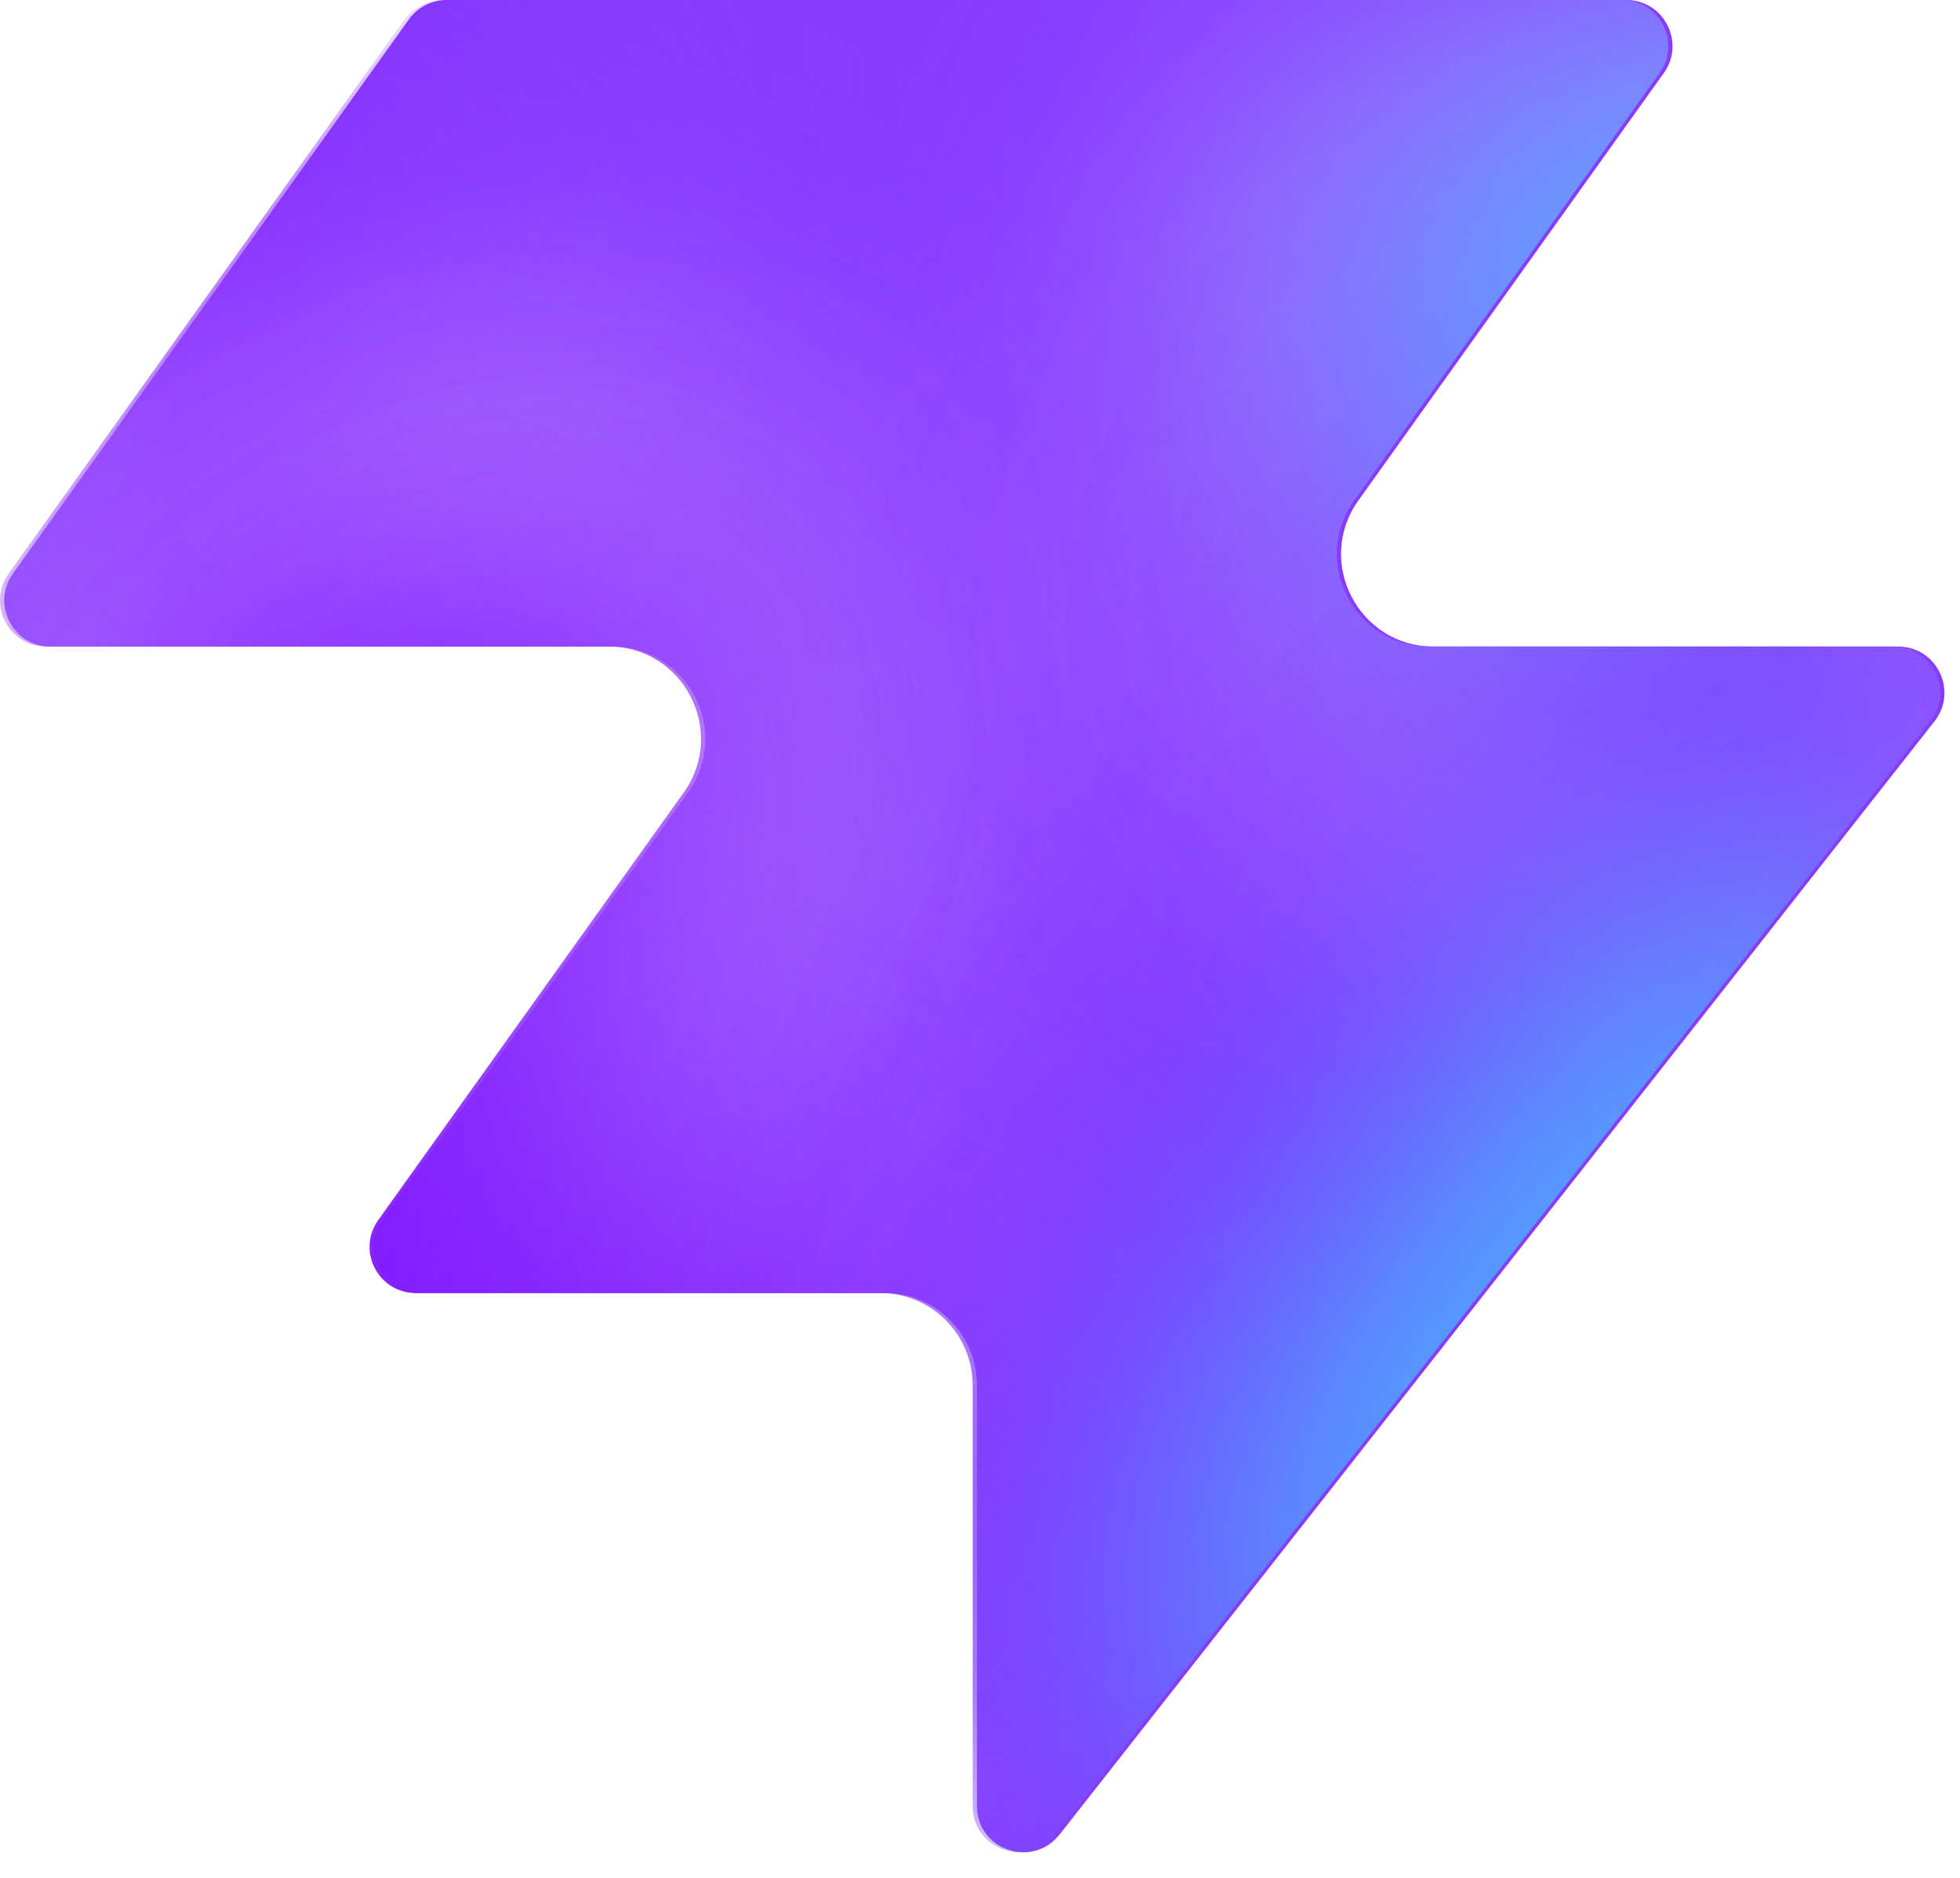
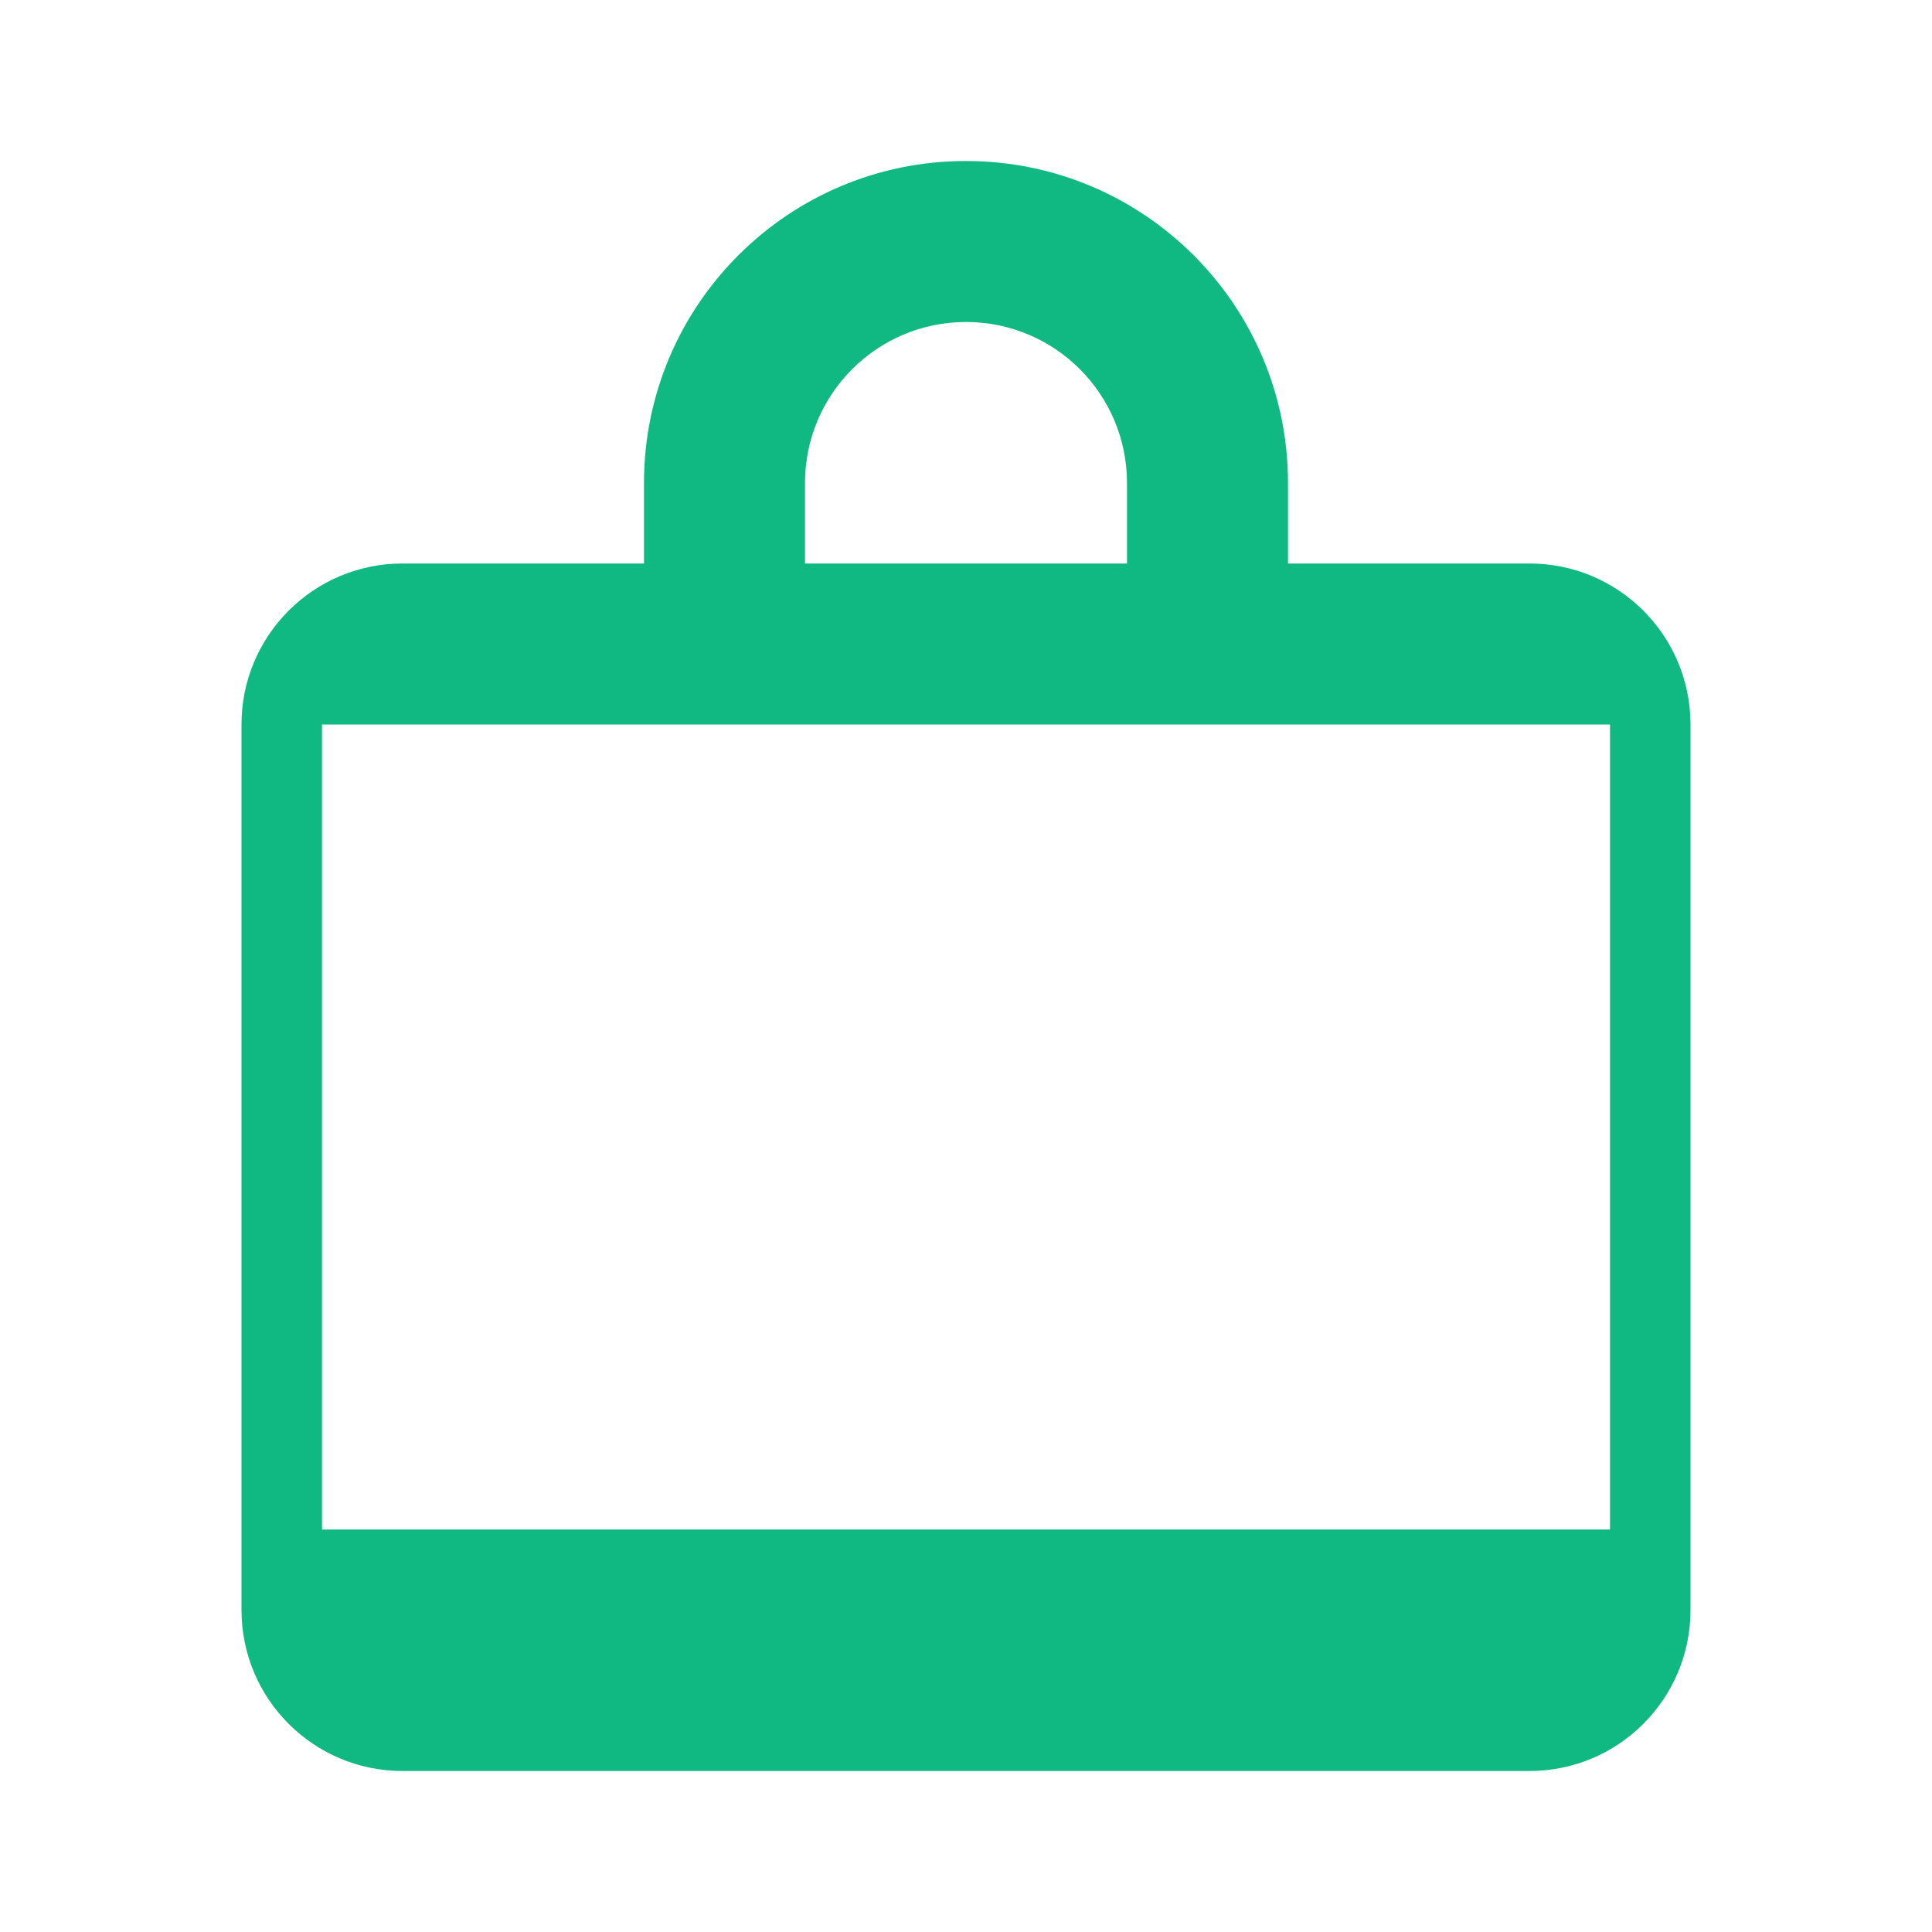
- <svg xmlns="http://www.w3.org/2000/svg" width="48" height="46" fill="none" viewBox="0 0 48 46">
-   <path fill="#863bff" d="M25.946 44.938c-.664.845-2.021.375-2.021-.698V33.937a2.26 2.26 0 0 0-2.262-2.262H10.287c-.92 0-1.456-1.04-.92-1.788l7.48-10.471c1.07-1.497 0-3.578-1.842-3.578H1.237c-.92 0-1.456-1.04-.92-1.788L10.013.474c.214-.297.556-.474.92-.474h28.894c.92 0 1.456 1.04.92 1.788l-7.48 10.471c-1.07 1.498 0 3.579 1.842 3.579h11.377c.943 0 1.473 1.088.89 1.83L25.947 44.94z" style="fill:#863bff;fill:color(display-p3 .525 .23 1);fill-opacity:1" />
-   <mask id="a" width="48" height="46" x="0" y="0" maskUnits="userSpaceOnUse" style="mask-type:alpha">
-     <path fill="#000" d="M25.842 44.938c-.664.844-2.021.375-2.021-.698V33.937a2.26 2.26 0 0 0-2.262-2.262H10.183c-.92 0-1.456-1.04-.92-1.788l7.48-10.471c1.07-1.498 0-3.579-1.842-3.579H1.133c-.92 0-1.456-1.04-.92-1.787L9.91.473c.214-.297.556-.474.92-.474h28.894c.92 0 1.456 1.04.92 1.788l-7.48 10.471c-1.07 1.498 0 3.578 1.842 3.578h11.377c.943 0 1.473 1.088.89 1.832L25.843 44.94z" style="fill:#000;fill-opacity:1" />
-   </mask>
-   <g mask="url(#a)">
-     <g filter="url(#b)">
-       <ellipse cx="5.508" cy="14.704" fill="#ede6ff" rx="5.508" ry="14.704" style="fill:#ede6ff;fill:color(display-p3 .927 .903 1);fill-opacity:1" transform="matrix(.00324 1 1 -.00324 -4.47 31.516)" />
-     </g>
-     <g filter="url(#c)">
-       <ellipse cx="10.399" cy="29.851" fill="#ede6ff" rx="10.399" ry="29.851" style="fill:#ede6ff;fill:color(display-p3 .927 .903 1);fill-opacity:1" transform="matrix(.00324 1 1 -.00324 -39.328 7.883)" />
-     </g>
-     <g filter="url(#d)">
-       <ellipse cx="5.508" cy="30.487" fill="#7e14ff" rx="5.508" ry="30.487" style="fill:#7e14ff;fill:color(display-p3 .492 .077 1);fill-opacity:1" transform="rotate(89.814 -25.913 -14.639)scale(1 -1)" />
-     </g>
-     <g filter="url(#e)">
-       <ellipse cx="5.508" cy="30.599" fill="#7e14ff" rx="5.508" ry="30.599" style="fill:#7e14ff;fill:color(display-p3 .492 .077 1);fill-opacity:1" transform="rotate(89.814 -32.644 -3.334)scale(1 -1)" />
-     </g>
-     <g filter="url(#f)">
-       <ellipse cx="5.508" cy="30.599" fill="#7e14ff" rx="5.508" ry="30.599" style="fill:#7e14ff;fill:color(display-p3 .492 .077 1);fill-opacity:1" transform="matrix(.00324 1 1 -.00324 -34.34 30.47)" />
-     </g>
-     <g filter="url(#g)">
-       <ellipse cx="14.072" cy="22.078" fill="#ede6ff" rx="14.072" ry="22.078" style="fill:#ede6ff;fill:color(display-p3 .927 .903 1);fill-opacity:1" transform="rotate(93.35 24.506 48.493)scale(-1 1)" />
-     </g>
-     <g filter="url(#h)">
-       <ellipse cx="3.47" cy="21.501" fill="#7e14ff" rx="3.47" ry="21.501" style="fill:#7e14ff;fill:color(display-p3 .492 .077 1);fill-opacity:1" transform="rotate(89.009 28.708 47.59)scale(-1 1)" />
-     </g>
-     <g filter="url(#i)">
-       <ellipse cx="3.47" cy="21.501" fill="#7e14ff" rx="3.47" ry="21.501" style="fill:#7e14ff;fill:color(display-p3 .492 .077 1);fill-opacity:1" transform="rotate(89.009 28.708 47.59)scale(-1 1)" />
-     </g>
-     <g filter="url(#j)">
-       <ellipse cx=".387" cy="8.972" fill="#7e14ff" rx="4.407" ry="29.108" style="fill:#7e14ff;fill:color(display-p3 .492 .077 1);fill-opacity:1" transform="rotate(39.51 .387 8.972)" />
-     </g>
-     <g filter="url(#k)">
-       <ellipse cx="47.523" cy="-6.092" fill="#7e14ff" rx="4.407" ry="29.108" style="fill:#7e14ff;fill:color(display-p3 .492 .077 1);fill-opacity:1" transform="rotate(37.892 47.523 -6.092)" />
-     </g>
-     <g filter="url(#l)">
-       <ellipse cx="41.412" cy="6.333" fill="#47bfff" rx="5.971" ry="9.665" style="fill:#47bfff;fill:color(display-p3 .28 .748 1);fill-opacity:1" transform="rotate(37.892 41.412 6.333)" />
-     </g>
-     <g filter="url(#m)">
-       <ellipse cx="-1.879" cy="38.332" fill="#7e14ff" rx="4.407" ry="29.108" style="fill:#7e14ff;fill:color(display-p3 .492 .077 1);fill-opacity:1" transform="rotate(37.892 -1.88 38.332)" />
-     </g>
-     <g filter="url(#n)">
-       <ellipse cx="-1.879" cy="38.332" fill="#7e14ff" rx="4.407" ry="29.108" style="fill:#7e14ff;fill:color(display-p3 .492 .077 1);fill-opacity:1" transform="rotate(37.892 -1.88 38.332)" />
-     </g>
-     <g filter="url(#o)">
-       <ellipse cx="35.651" cy="29.907" fill="#7e14ff" rx="4.407" ry="29.108" style="fill:#7e14ff;fill:color(display-p3 .492 .077 1);fill-opacity:1" transform="rotate(37.892 35.651 29.907)" />
-     </g>
-     <g filter="url(#p)">
-       <ellipse cx="38.418" cy="32.4" fill="#47bfff" rx="5.971" ry="15.297" style="fill:#47bfff;fill:color(display-p3 .28 .748 1);fill-opacity:1" transform="rotate(37.892 38.418 32.4)" />
-     </g>
-   </g>
-   <defs>
-     <filter id="b" width="60.045" height="41.654" x="-19.77" y="16.149" color-interpolation-filters="sRGB" filterUnits="userSpaceOnUse">
-       <feFlood flood-opacity="0" result="BackgroundImageFix" />
-       <feBlend in="SourceGraphic" in2="BackgroundImageFix" result="shape" />
-       <feGaussianBlur result="effect1_foregroundBlur_2002_17158" stdDeviation="7.659" />
-     </filter>
-     <filter id="c" width="90.34" height="51.437" x="-54.613" y="-7.533" color-interpolation-filters="sRGB" filterUnits="userSpaceOnUse">
-       <feFlood flood-opacity="0" result="BackgroundImageFix" />
-       <feBlend in="SourceGraphic" in2="BackgroundImageFix" result="shape" />
-       <feGaussianBlur result="effect1_foregroundBlur_2002_17158" stdDeviation="7.659" />
-     </filter>
-     <filter id="d" width="79.355" height="29.4" x="-49.64" y="2.03" color-interpolation-filters="sRGB" filterUnits="userSpaceOnUse">
-       <feFlood flood-opacity="0" result="BackgroundImageFix" />
-       <feBlend in="SourceGraphic" in2="BackgroundImageFix" result="shape" />
-       <feGaussianBlur result="effect1_foregroundBlur_2002_17158" stdDeviation="4.596" />
-     </filter>
-     <filter id="e" width="79.579" height="29.4" x="-45.045" y="20.029" color-interpolation-filters="sRGB" filterUnits="userSpaceOnUse">
-       <feFlood flood-opacity="0" result="BackgroundImageFix" />
-       <feBlend in="SourceGraphic" in2="BackgroundImageFix" result="shape" />
-       <feGaussianBlur result="effect1_foregroundBlur_2002_17158" stdDeviation="4.596" />
-     </filter>
-     <filter id="f" width="79.579" height="29.4" x="-43.513" y="21.178" color-interpolation-filters="sRGB" filterUnits="userSpaceOnUse">
-       <feFlood flood-opacity="0" result="BackgroundImageFix" />
-       <feBlend in="SourceGraphic" in2="BackgroundImageFix" result="shape" />
-       <feGaussianBlur result="effect1_foregroundBlur_2002_17158" stdDeviation="4.596" />
-     </filter>
-     <filter id="g" width="74.749" height="58.852" x="15.756" y="-17.901" color-interpolation-filters="sRGB" filterUnits="userSpaceOnUse">
-       <feFlood flood-opacity="0" result="BackgroundImageFix" />
-       <feBlend in="SourceGraphic" in2="BackgroundImageFix" result="shape" />
-       <feGaussianBlur result="effect1_foregroundBlur_2002_17158" stdDeviation="7.659" />
-     </filter>
-     <filter id="h" width="61.377" height="25.362" x="23.548" y="2.284" color-interpolation-filters="sRGB" filterUnits="userSpaceOnUse">
-       <feFlood flood-opacity="0" result="BackgroundImageFix" />
-       <feBlend in="SourceGraphic" in2="BackgroundImageFix" result="shape" />
-       <feGaussianBlur result="effect1_foregroundBlur_2002_17158" stdDeviation="4.596" />
-     </filter>
-     <filter id="i" width="61.377" height="25.362" x="23.548" y="2.284" color-interpolation-filters="sRGB" filterUnits="userSpaceOnUse">
-       <feFlood flood-opacity="0" result="BackgroundImageFix" />
-       <feBlend in="SourceGraphic" in2="BackgroundImageFix" result="shape" />
-       <feGaussianBlur result="effect1_foregroundBlur_2002_17158" stdDeviation="4.596" />
-     </filter>
-     <filter id="j" width="56.045" height="63.649" x="-27.636" y="-22.853" color-interpolation-filters="sRGB" filterUnits="userSpaceOnUse">
-       <feFlood flood-opacity="0" result="BackgroundImageFix" />
-       <feBlend in="SourceGraphic" in2="BackgroundImageFix" result="shape" />
-       <feGaussianBlur result="effect1_foregroundBlur_2002_17158" stdDeviation="4.596" />
-     </filter>
-     <filter id="k" width="54.814" height="64.646" x="20.116" y="-38.415" color-interpolation-filters="sRGB" filterUnits="userSpaceOnUse">
-       <feFlood flood-opacity="0" result="BackgroundImageFix" />
-       <feBlend in="SourceGraphic" in2="BackgroundImageFix" result="shape" />
-       <feGaussianBlur result="effect1_foregroundBlur_2002_17158" stdDeviation="4.596" />
-     </filter>
-     <filter id="l" width="33.541" height="35.313" x="24.641" y="-11.323" color-interpolation-filters="sRGB" filterUnits="userSpaceOnUse">
-       <feFlood flood-opacity="0" result="BackgroundImageFix" />
-       <feBlend in="SourceGraphic" in2="BackgroundImageFix" result="shape" />
-       <feGaussianBlur result="effect1_foregroundBlur_2002_17158" stdDeviation="4.596" />
-     </filter>
-     <filter id="m" width="54.814" height="64.646" x="-29.286" y="6.009" color-interpolation-filters="sRGB" filterUnits="userSpaceOnUse">
-       <feFlood flood-opacity="0" result="BackgroundImageFix" />
-       <feBlend in="SourceGraphic" in2="BackgroundImageFix" result="shape" />
-       <feGaussianBlur result="effect1_foregroundBlur_2002_17158" stdDeviation="4.596" />
-     </filter>
-     <filter id="n" width="54.814" height="64.646" x="-29.286" y="6.009" color-interpolation-filters="sRGB" filterUnits="userSpaceOnUse">
-       <feFlood flood-opacity="0" result="BackgroundImageFix" />
-       <feBlend in="SourceGraphic" in2="BackgroundImageFix" result="shape" />
-       <feGaussianBlur result="effect1_foregroundBlur_2002_17158" stdDeviation="4.596" />
-     </filter>
-     <filter id="o" width="54.814" height="64.646" x="8.244" y="-2.416" color-interpolation-filters="sRGB" filterUnits="userSpaceOnUse">
-       <feFlood flood-opacity="0" result="BackgroundImageFix" />
-       <feBlend in="SourceGraphic" in2="BackgroundImageFix" result="shape" />
-       <feGaussianBlur result="effect1_foregroundBlur_2002_17158" stdDeviation="4.596" />
-     </filter>
-     <filter id="p" width="39.409" height="43.623" x="18.713" y="10.588" color-interpolation-filters="sRGB" filterUnits="userSpaceOnUse">
-       <feFlood flood-opacity="0" result="BackgroundImageFix" />
-       <feBlend in="SourceGraphic" in2="BackgroundImageFix" result="shape" />
-       <feGaussianBlur result="effect1_foregroundBlur_2002_17158" stdDeviation="4.596" />
-     </filter>
-   </defs>
+ <svg xmlns="http://www.w3.org/2000/svg" viewBox="0 0 24 24" fill="#10b981">
+   <path d="M19 7h-3V6a4 4 0 0 0-8 0v1H5a2 2 0 0 0-2 2v11a2 2 0 0 0 2 2h14a2 2 0 0 0 2-2V9a2 2 0 0 0-2-2zm-9-1a2 2 0 0 1 4 0v1h-4V6zm10 13H4V9h16v10z" />
</svg>
